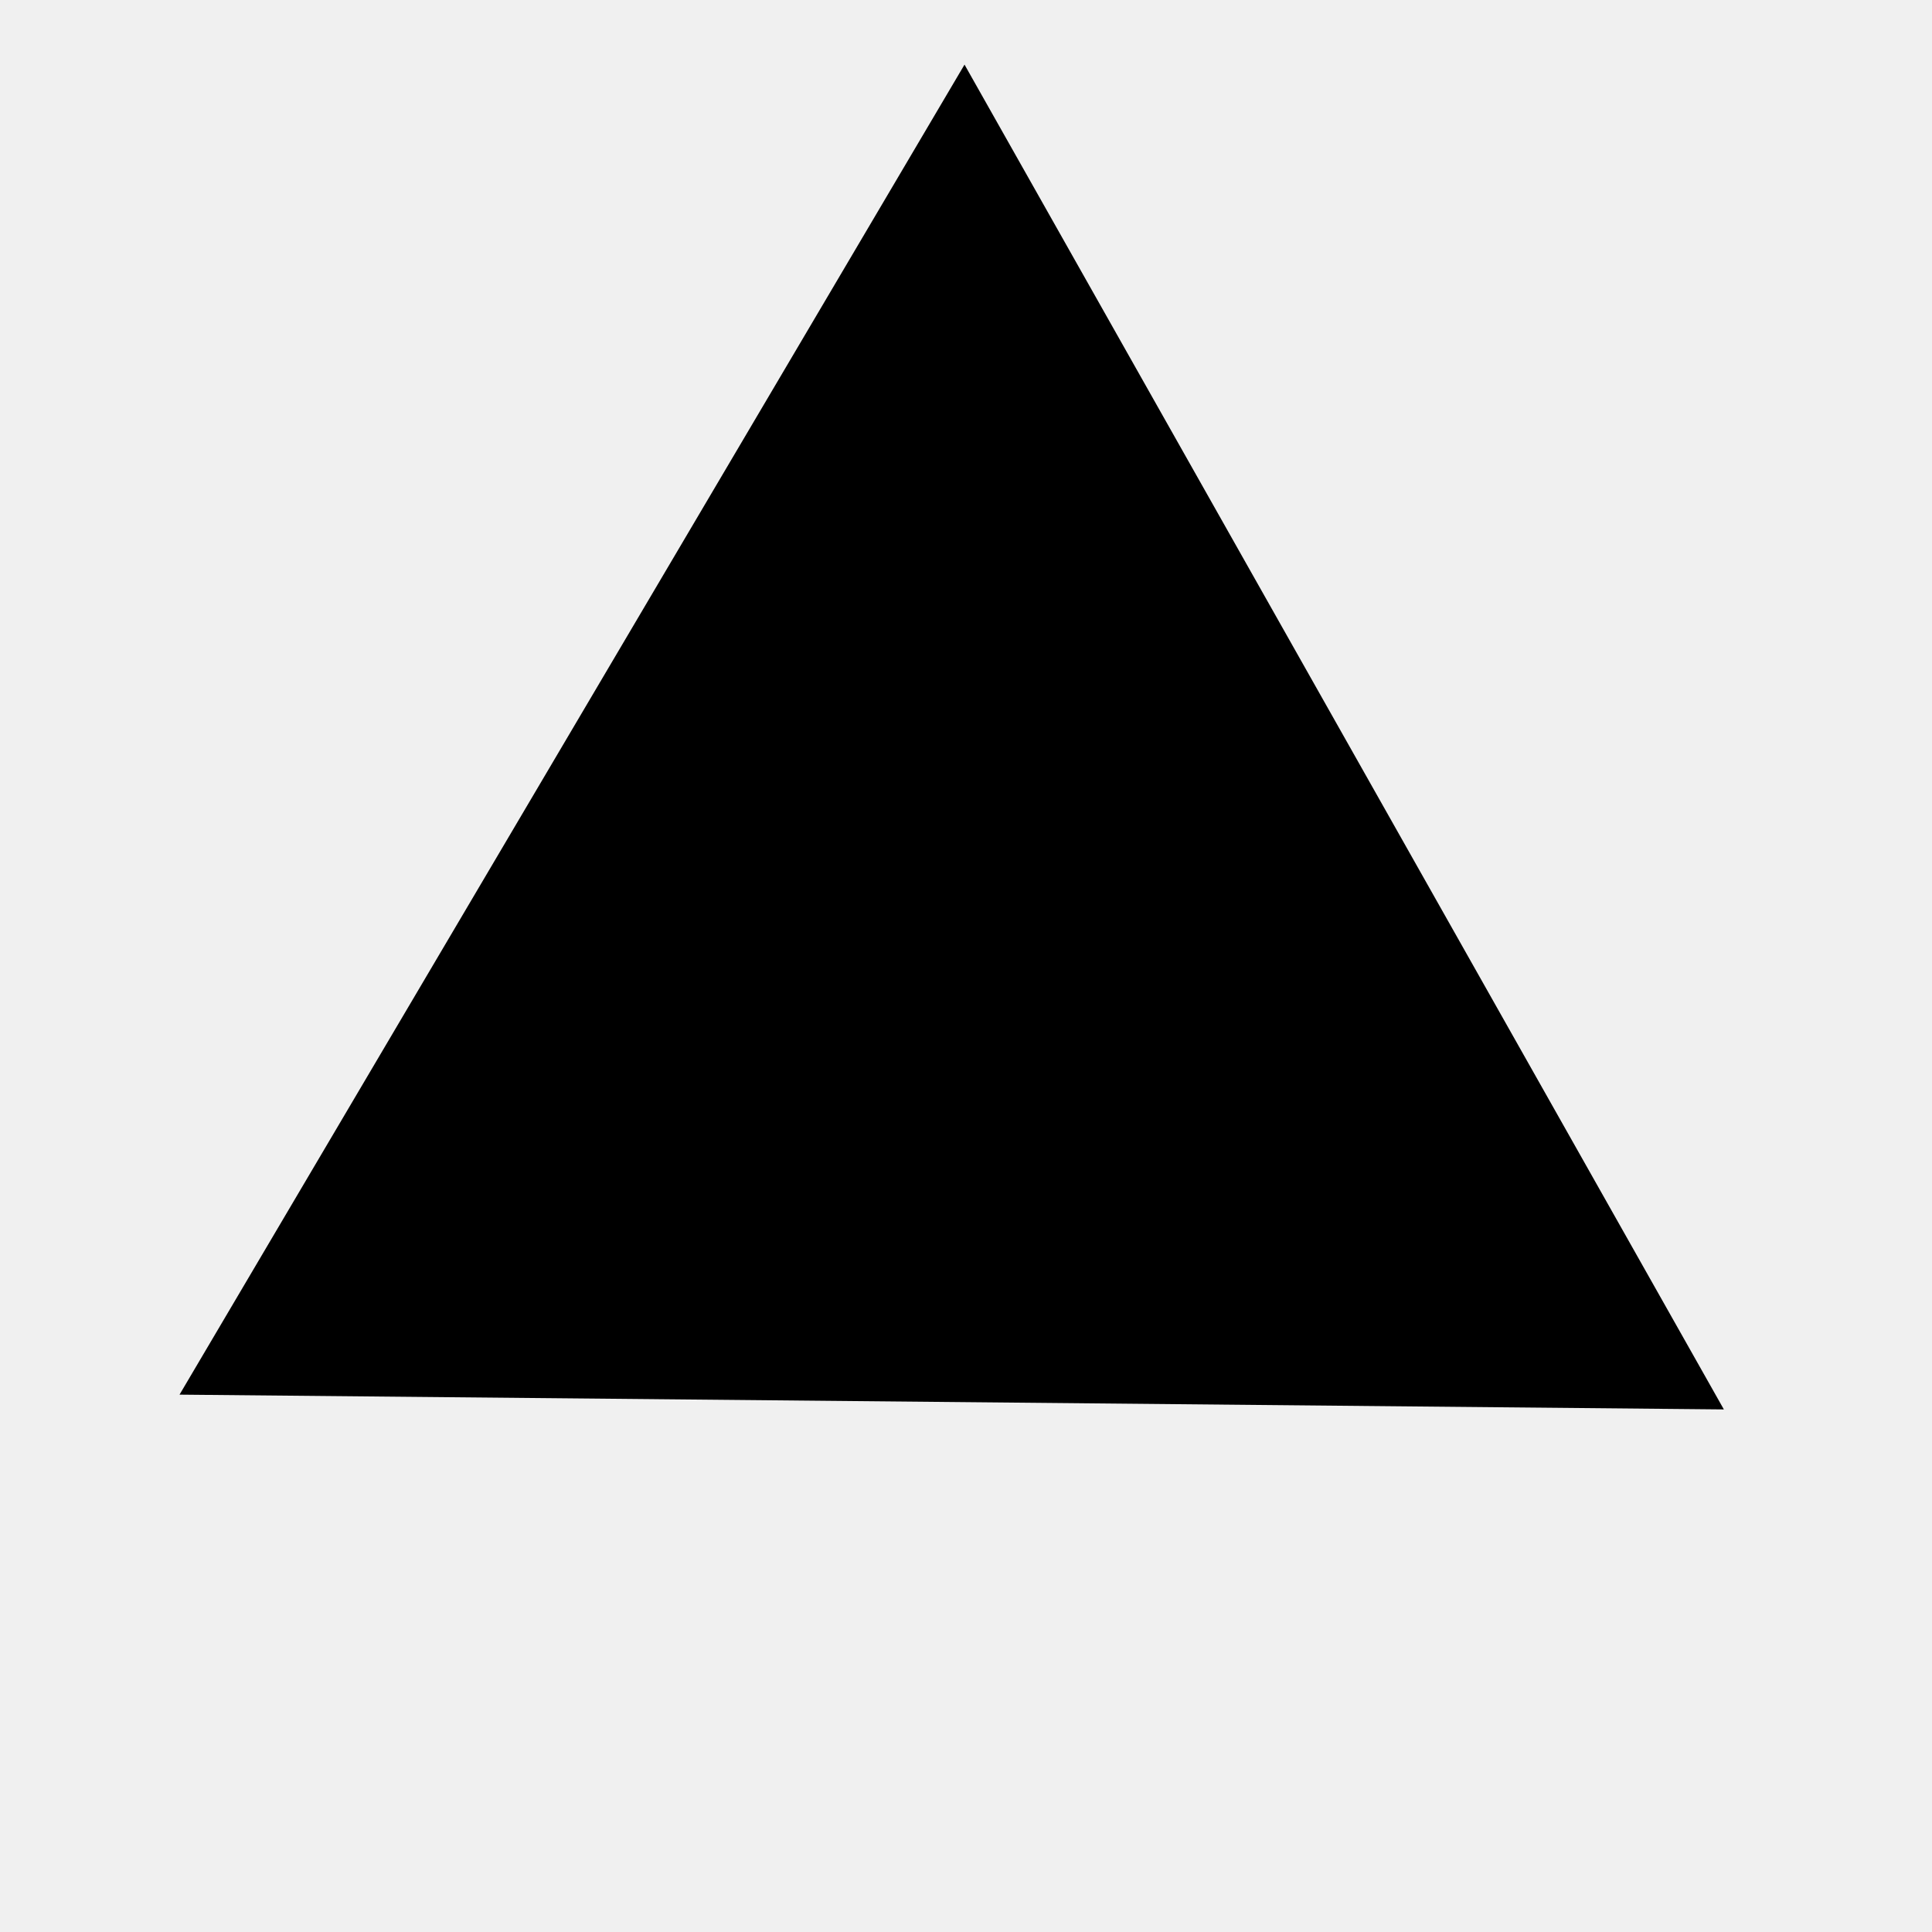
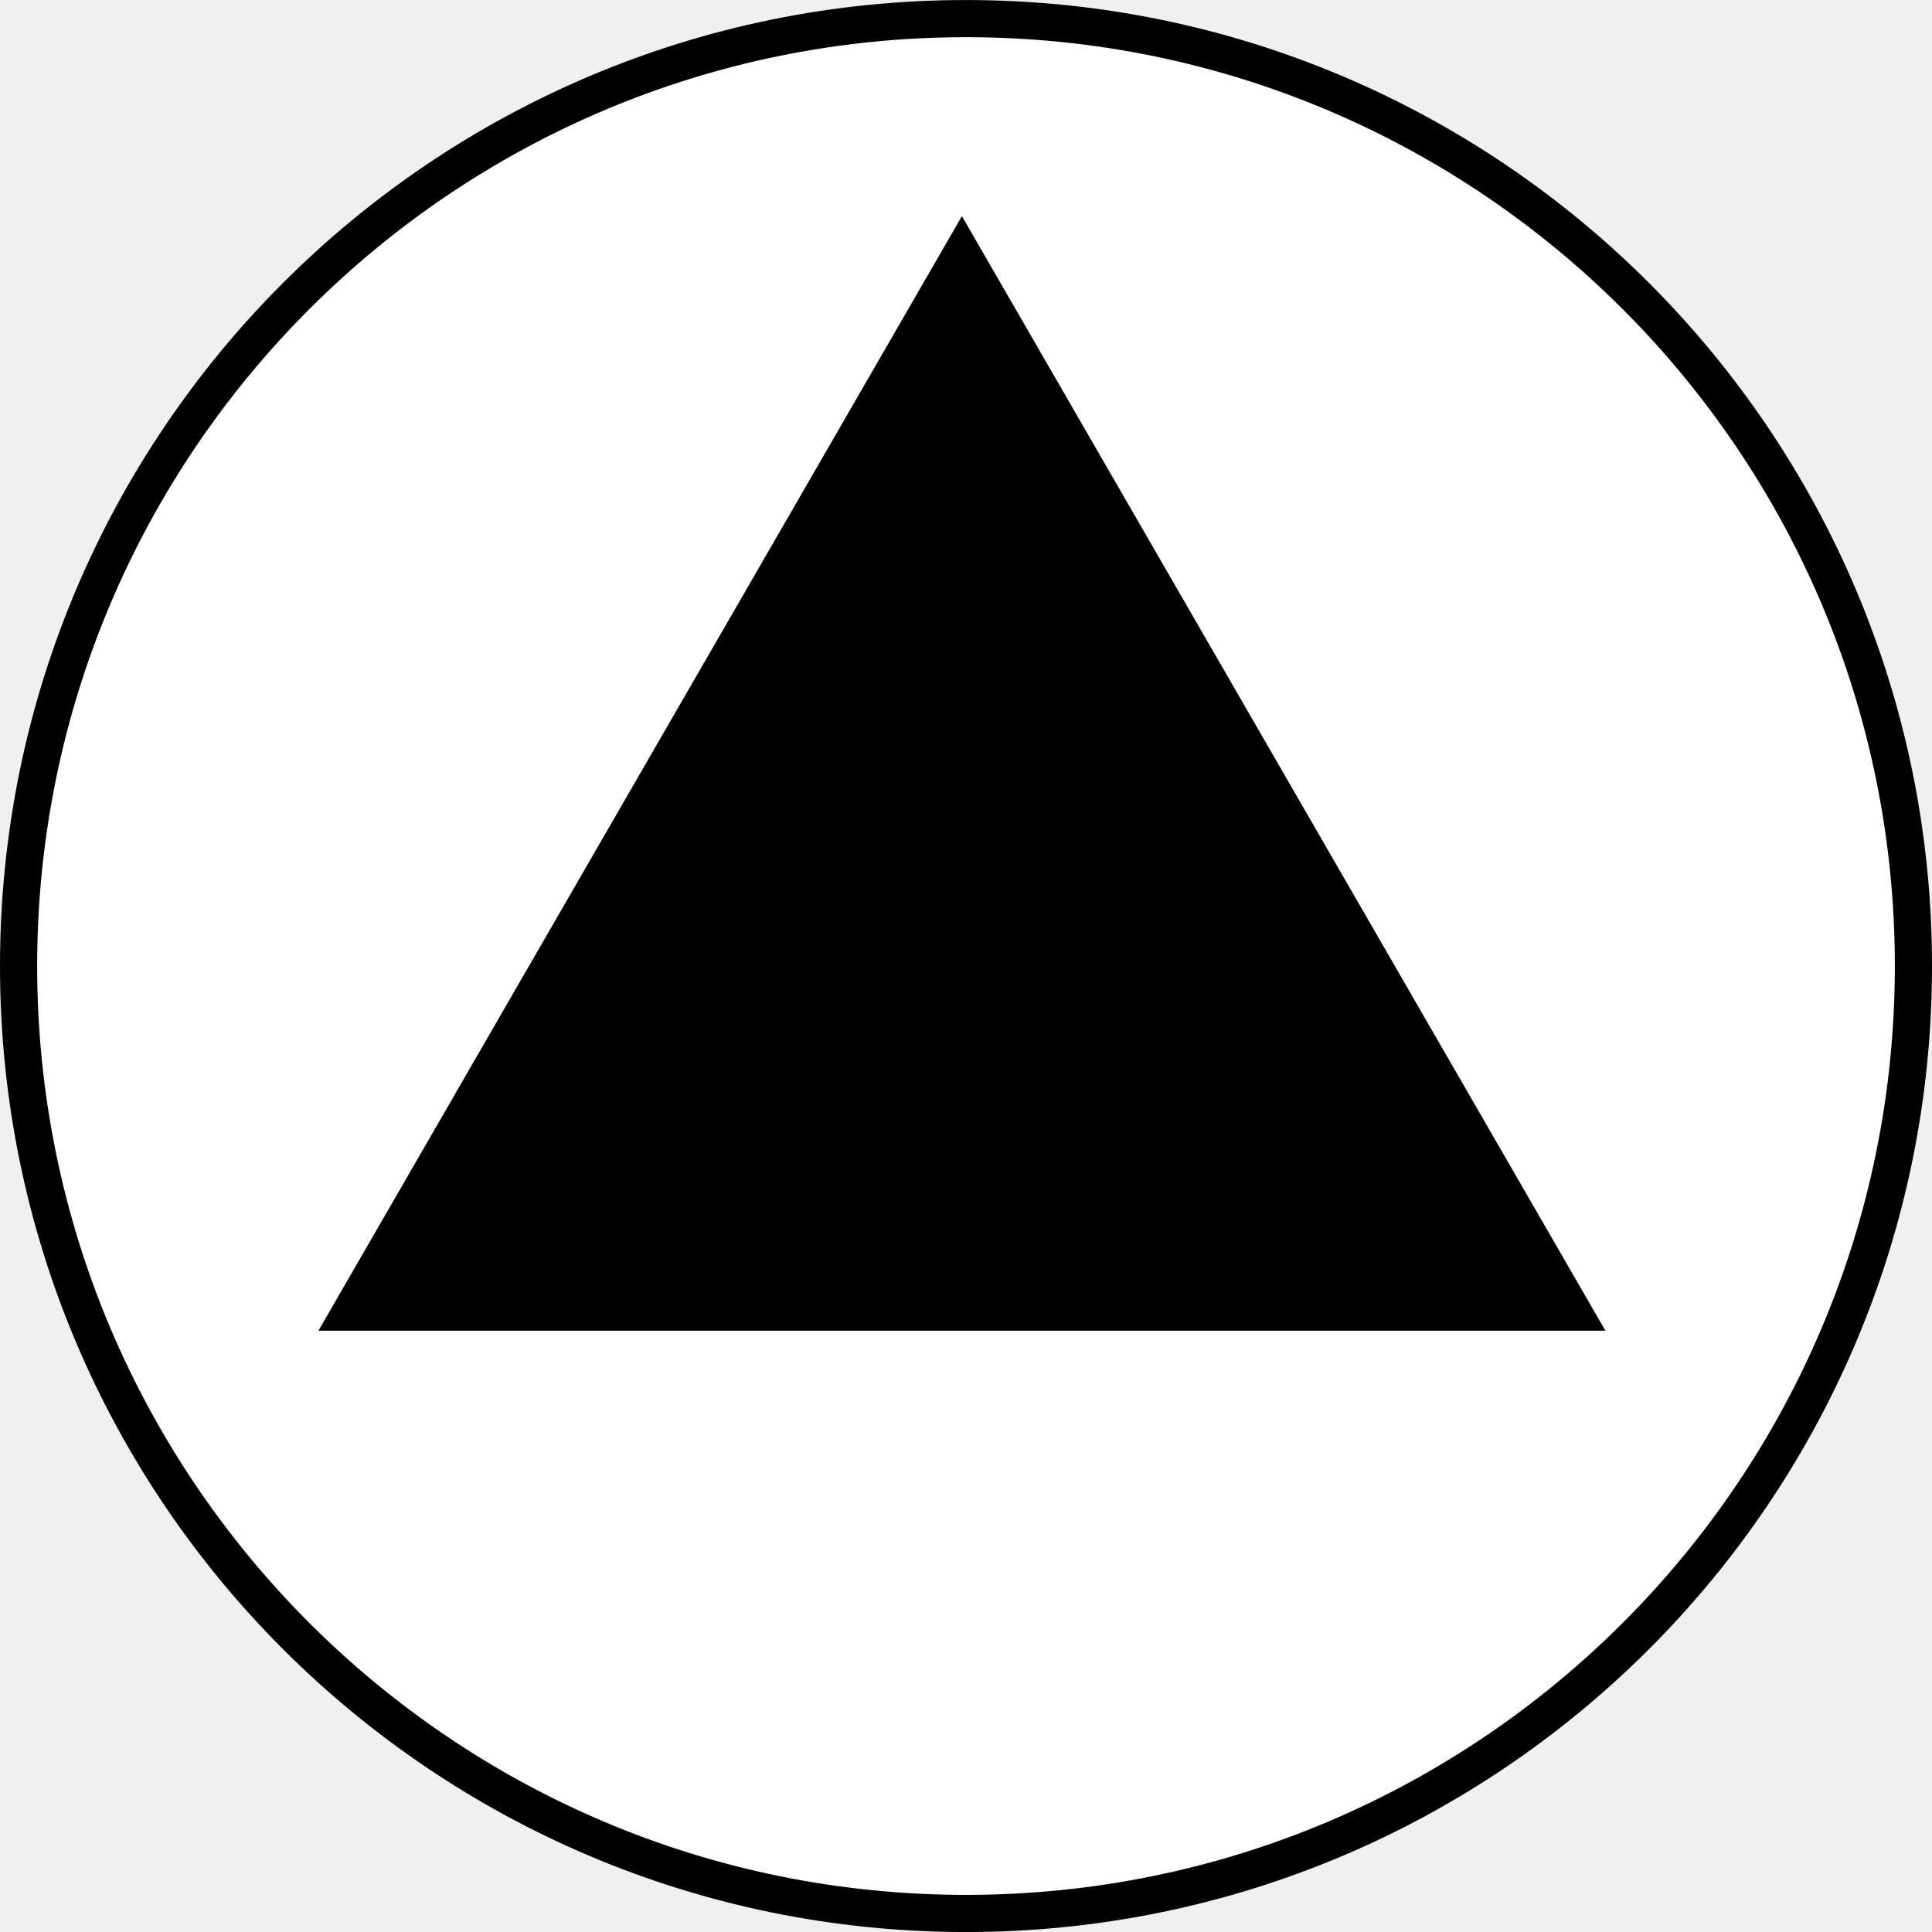
<svg xmlns="http://www.w3.org/2000/svg" width="26" height="26" viewBox="0" id="svg2" version="1.1">
  <defs id="defs4" />
  <g id="layer1" transform="translate(-4.464286,-2.5)">
-     <g transform="translate(2.329321,-19.63157)" id="g3474" style="stroke:none">
-       <circle style="fill:none;fill-rule:evenodd;stroke:none;stroke-width:1px;stroke-linecap:butt;stroke-linejoin:miter;stroke-opacity:1" id="circle3476" cx="15" cy="35" r="12" />
-       <path style="fill:#000000;stroke:none" id="path3429" d="M 4.551,40.9 15.115,23.001 25.334,41.099 Z" />
+     <g transform="translate(2.079321,-19.88157)" id="g3474" style="fill:#000000;stroke:none">
+       <circle style="fill:#000000;fill-rule:evenodd;stroke:none;stroke-width:0.5px;stroke-linecap:butt;stroke-linejoin:miter;stroke-opacity:1" id="circle3476" cx="15.385" cy="35.382" r="13" />
+       <circle r="12.5" cy="35.382" cx="15.385" id="circle3559" style="fill:#ffffff;fill-rule:evenodd;stroke:none;stroke-width:0.5px;stroke-linecap:butt;stroke-linejoin:miter;stroke-opacity:1" />
+       <path style="fill:#000000;stroke:none" id="path3717" d="m 6.67,40.29 8.66,-15 8.66,15 z" />
    </g>
  </g>
</svg>
